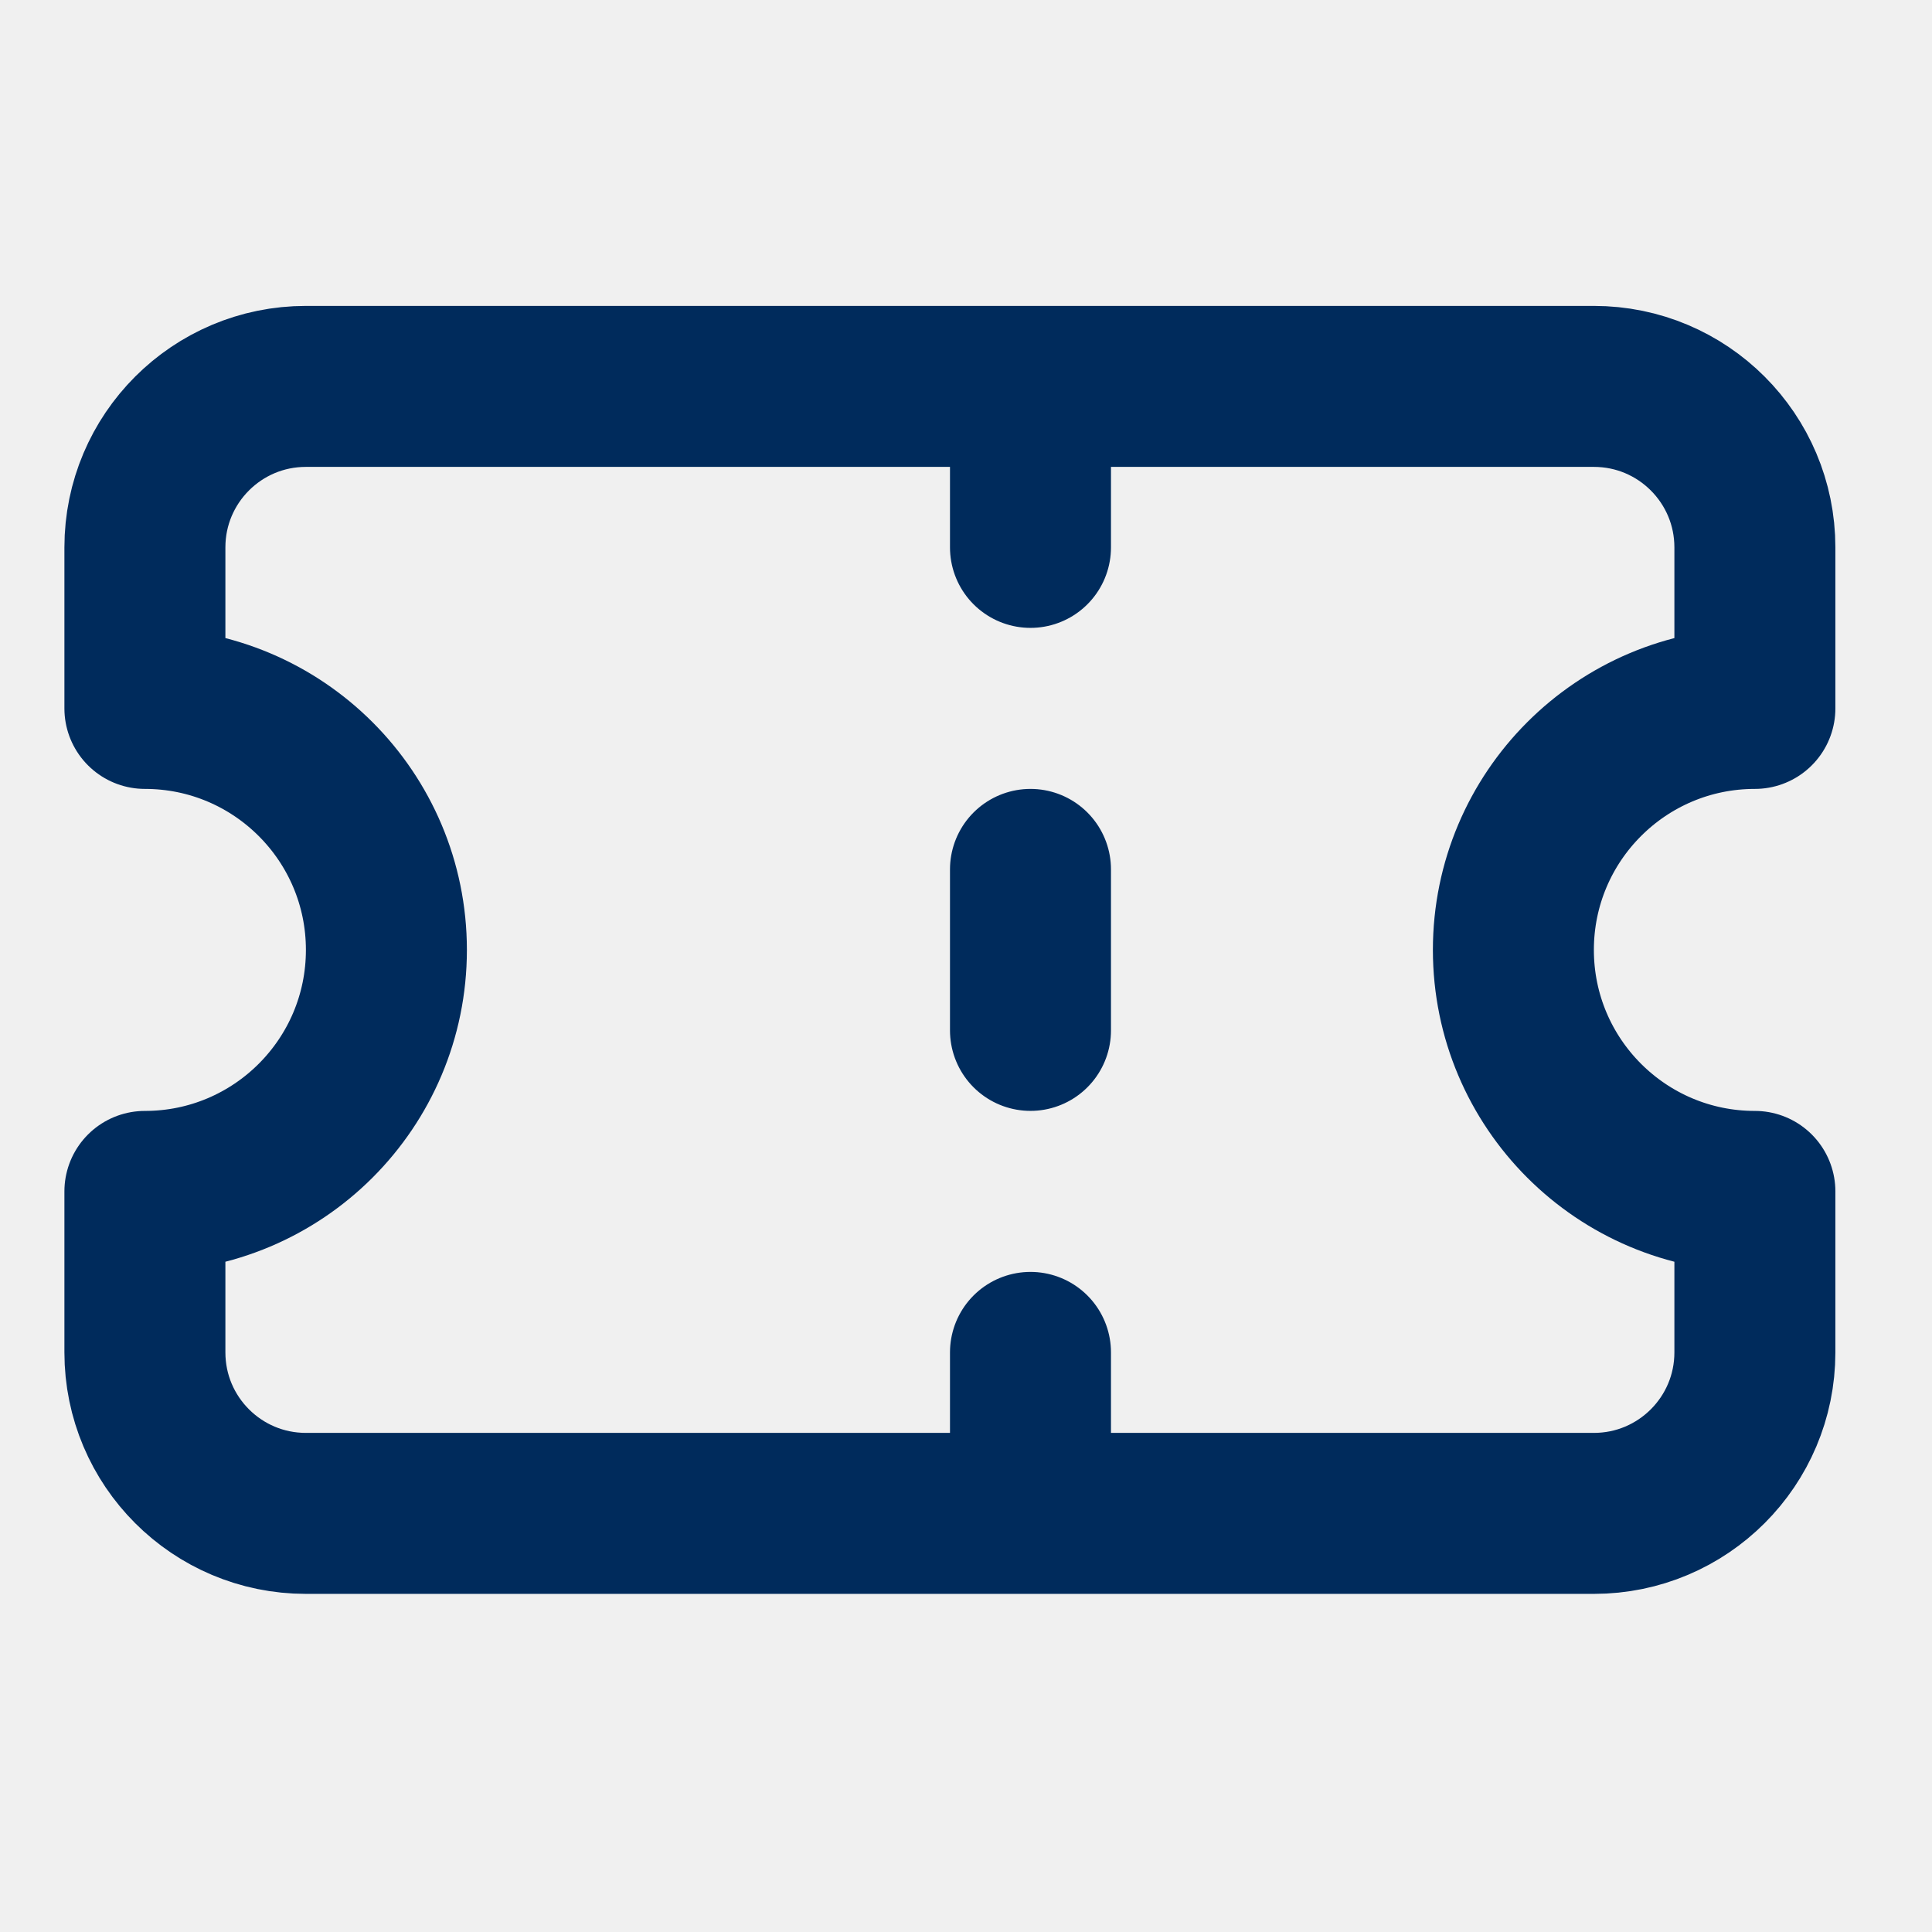
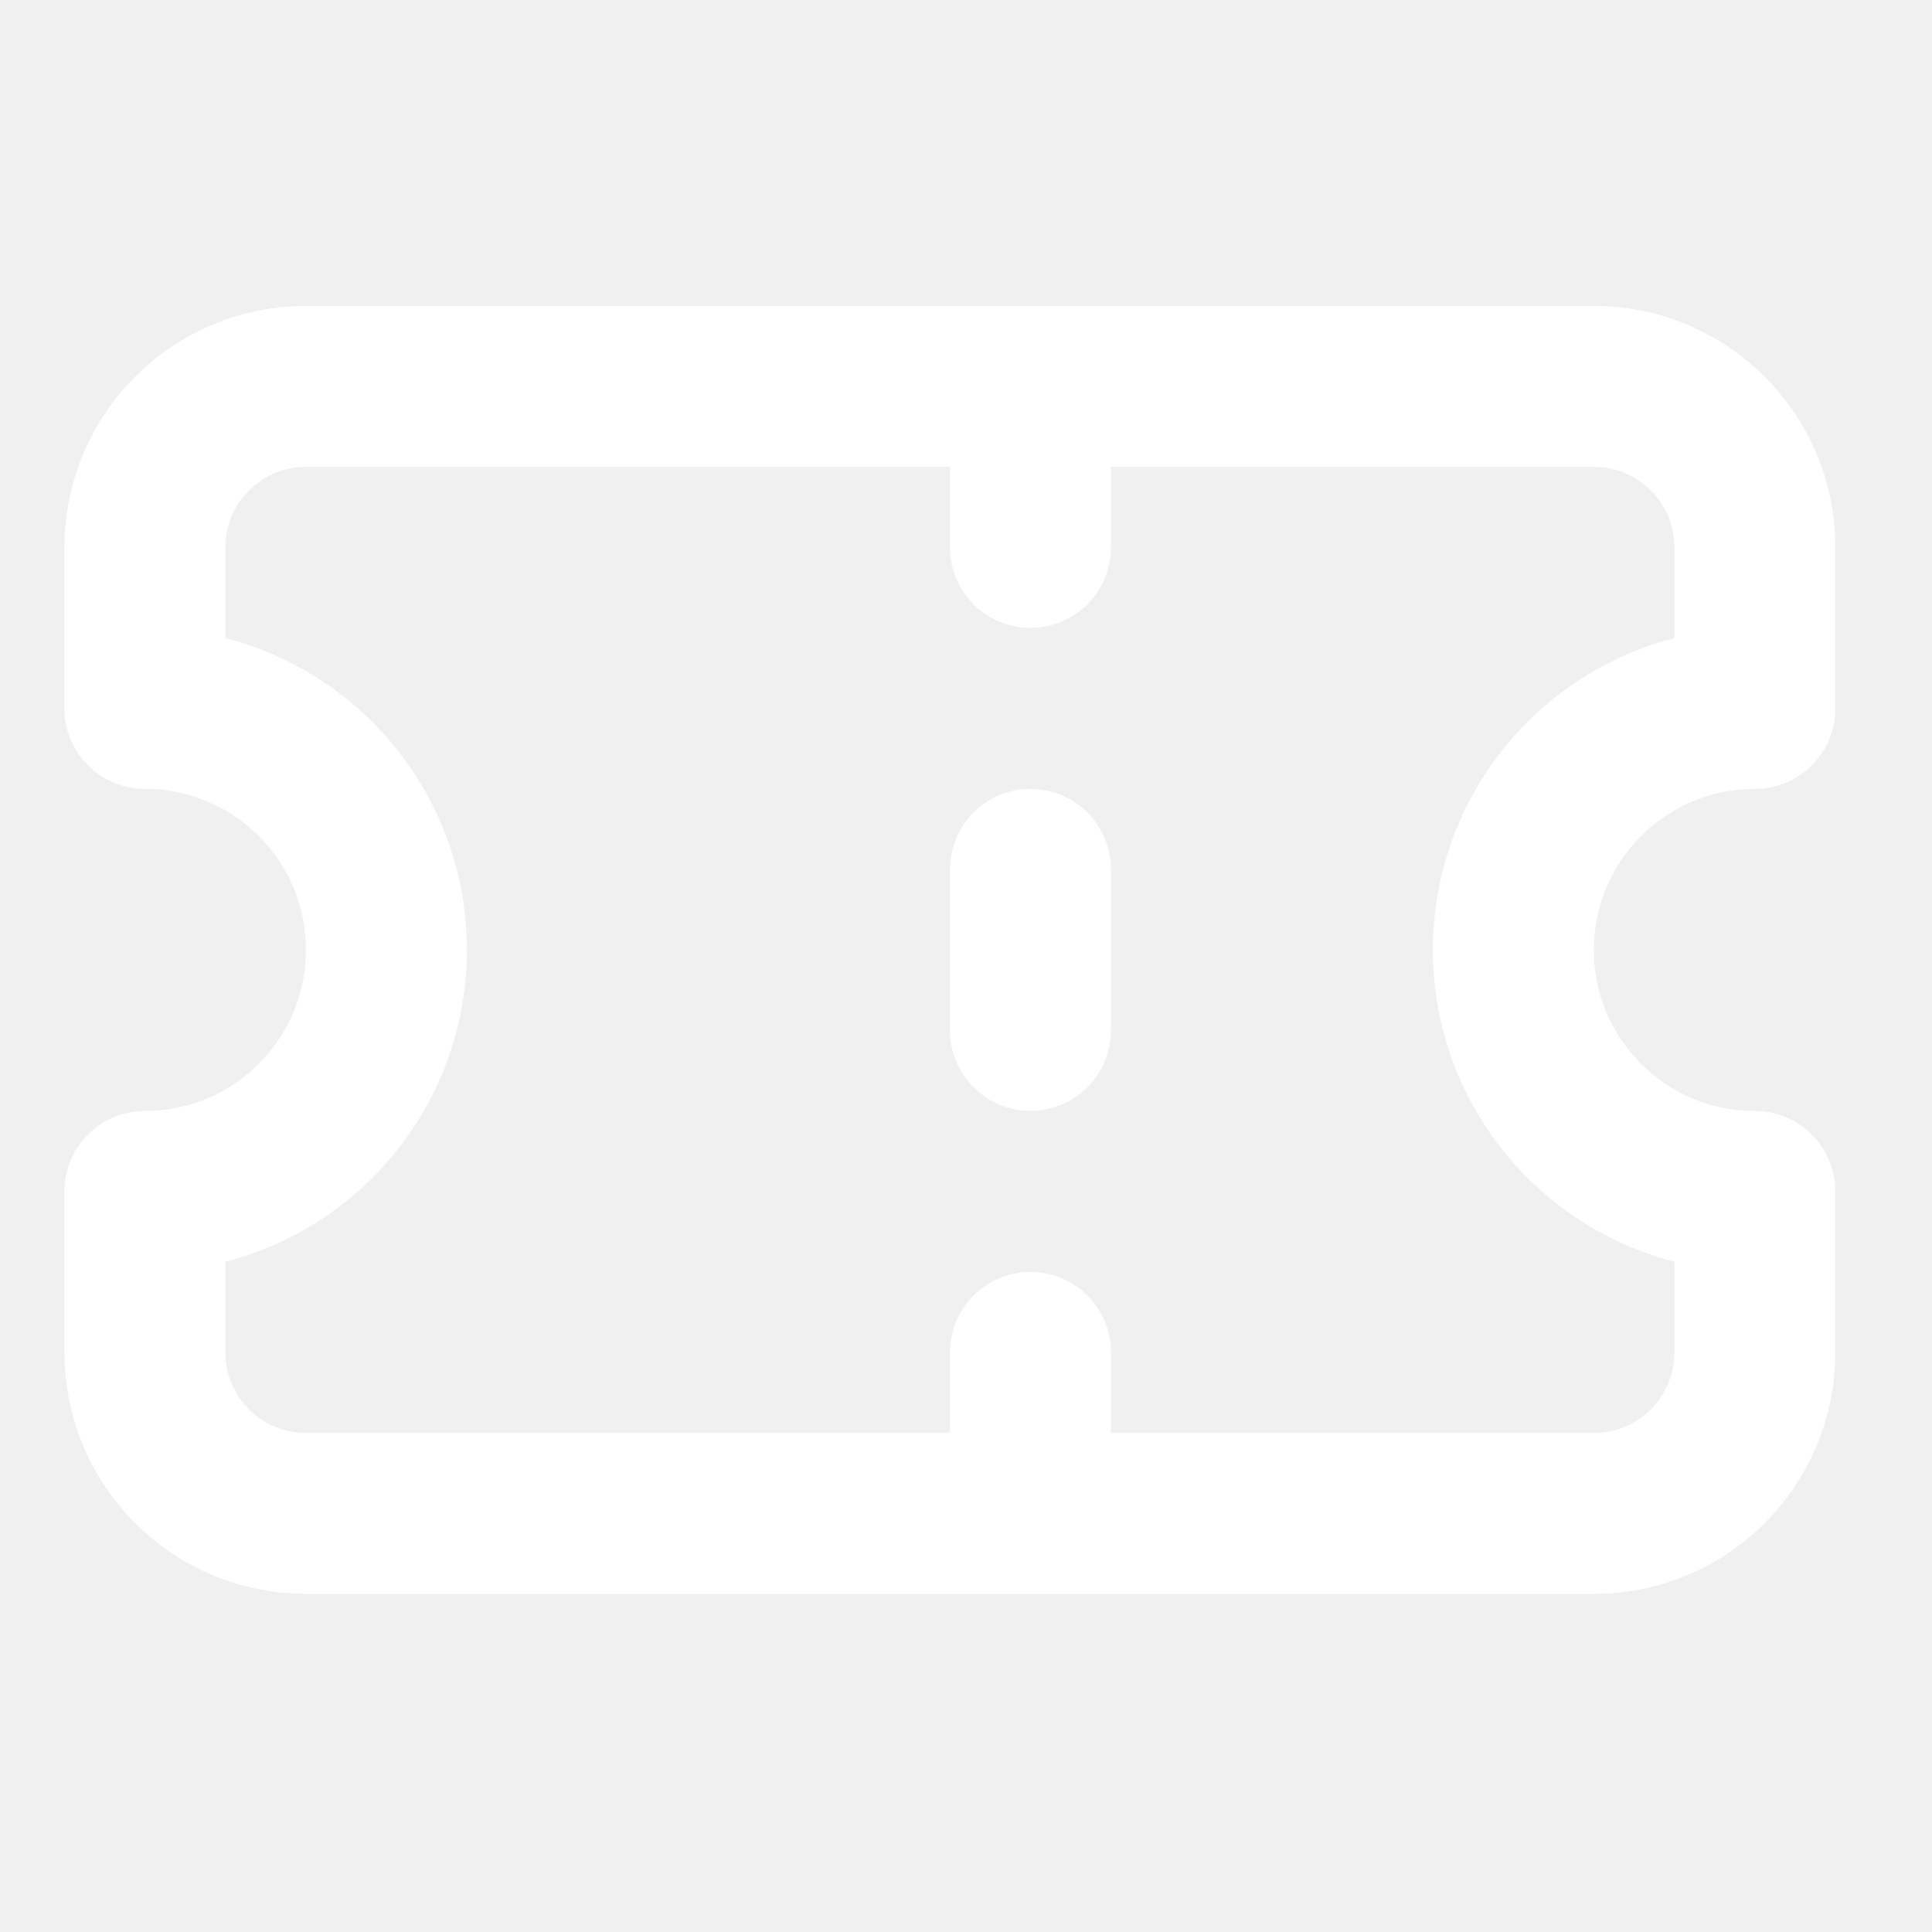
<svg xmlns="http://www.w3.org/2000/svg" width="40" height="40" viewBox="0 0 40 40" fill="none">
-   <path d="M21.335 8v3.333m0 16.667v3.333m0-13.333v3.333M3 14.667a5 5 0 0 1 0 10V28a3.333 3.333 0 0 0 3.333 3.333H33A3.333 3.333 0 0 0 36.333 28v-3.333a5 5 0 0 1 0-10v-3.334A3.333 3.333 0 0 0 33 8H6.333A3.333 3.333 0 0 0 3 11.333v3.334Z" stroke="#002B5C" stroke-width="3.333" stroke-linecap="round" stroke-linejoin="round" />
+   <path d="M21.335 8v3.333m0 16.667v3.333m0-13.333v3.333M3 14.667a5 5 0 0 1 0 10V28a3.333 3.333 0 0 0 3.333 3.333H33A3.333 3.333 0 0 0 36.333 28v-3.333a5 5 0 0 1 0-10v-3.334A3.333 3.333 0 0 0 33 8H6.333A3.333 3.333 0 0 0 3 11.333v3.334Z" stroke="#FFFFFF" stroke-width="3.333" stroke-linecap="round" stroke-linejoin="round" />
</svg>
